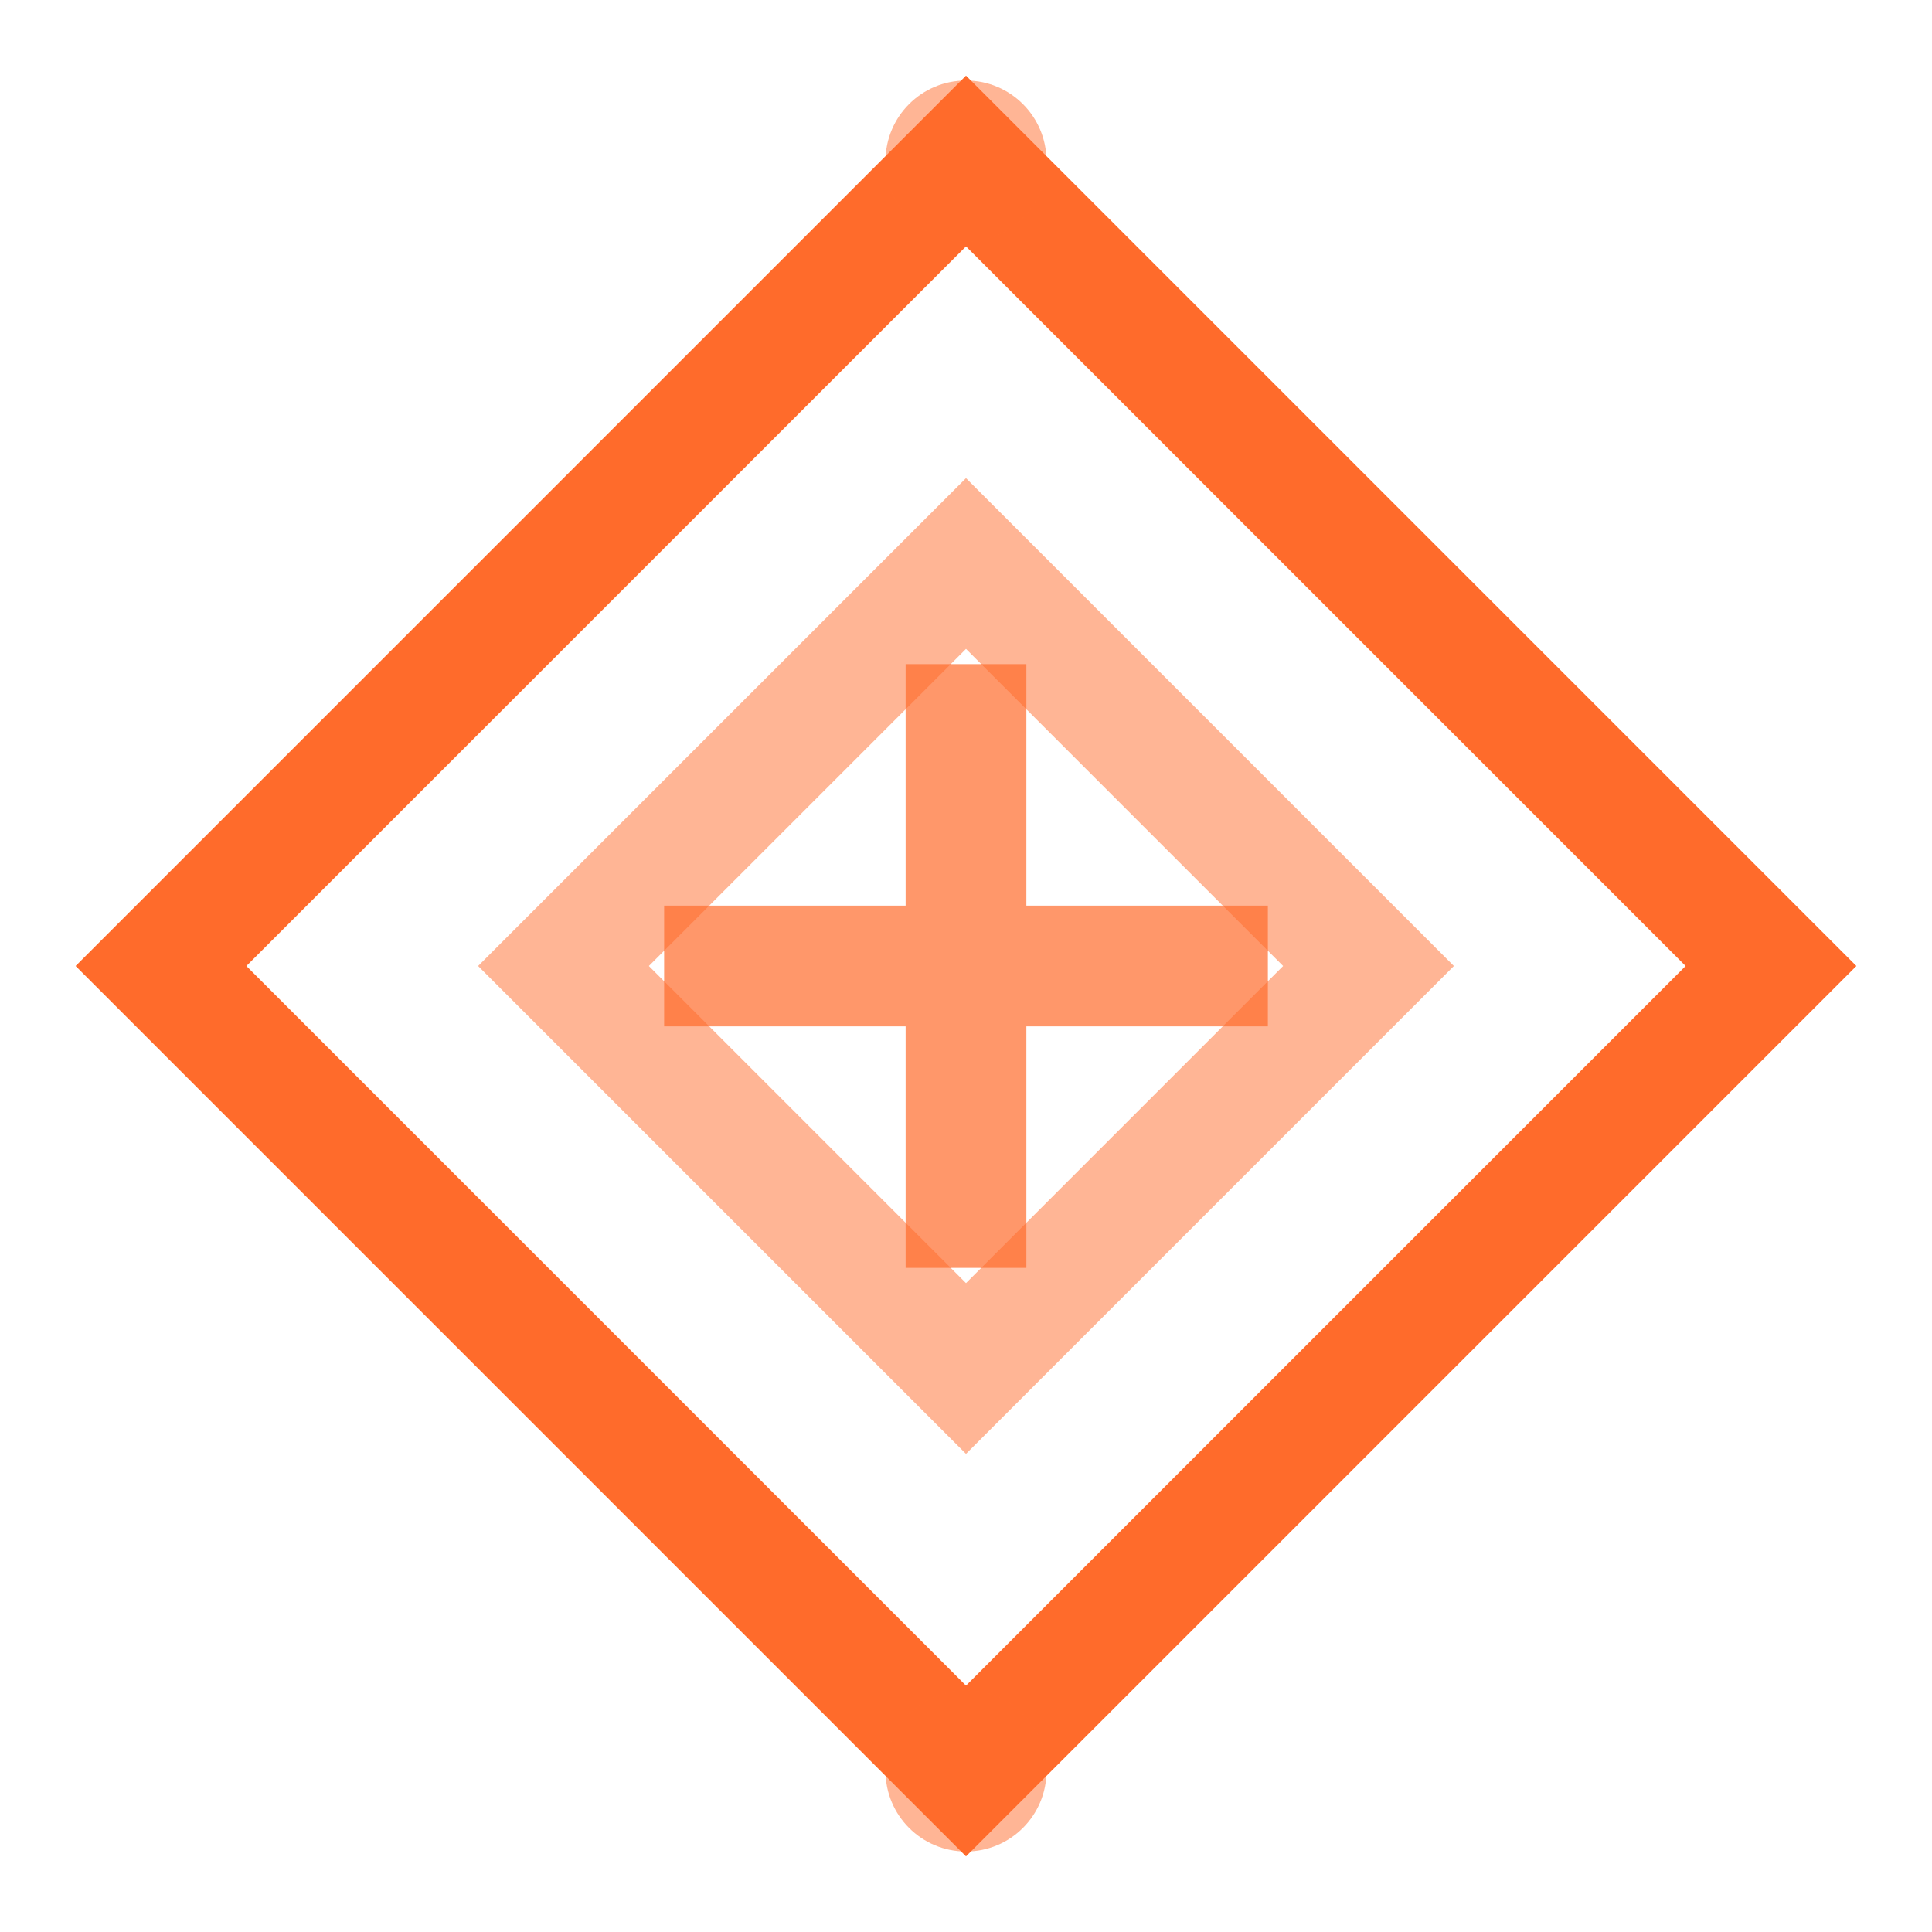
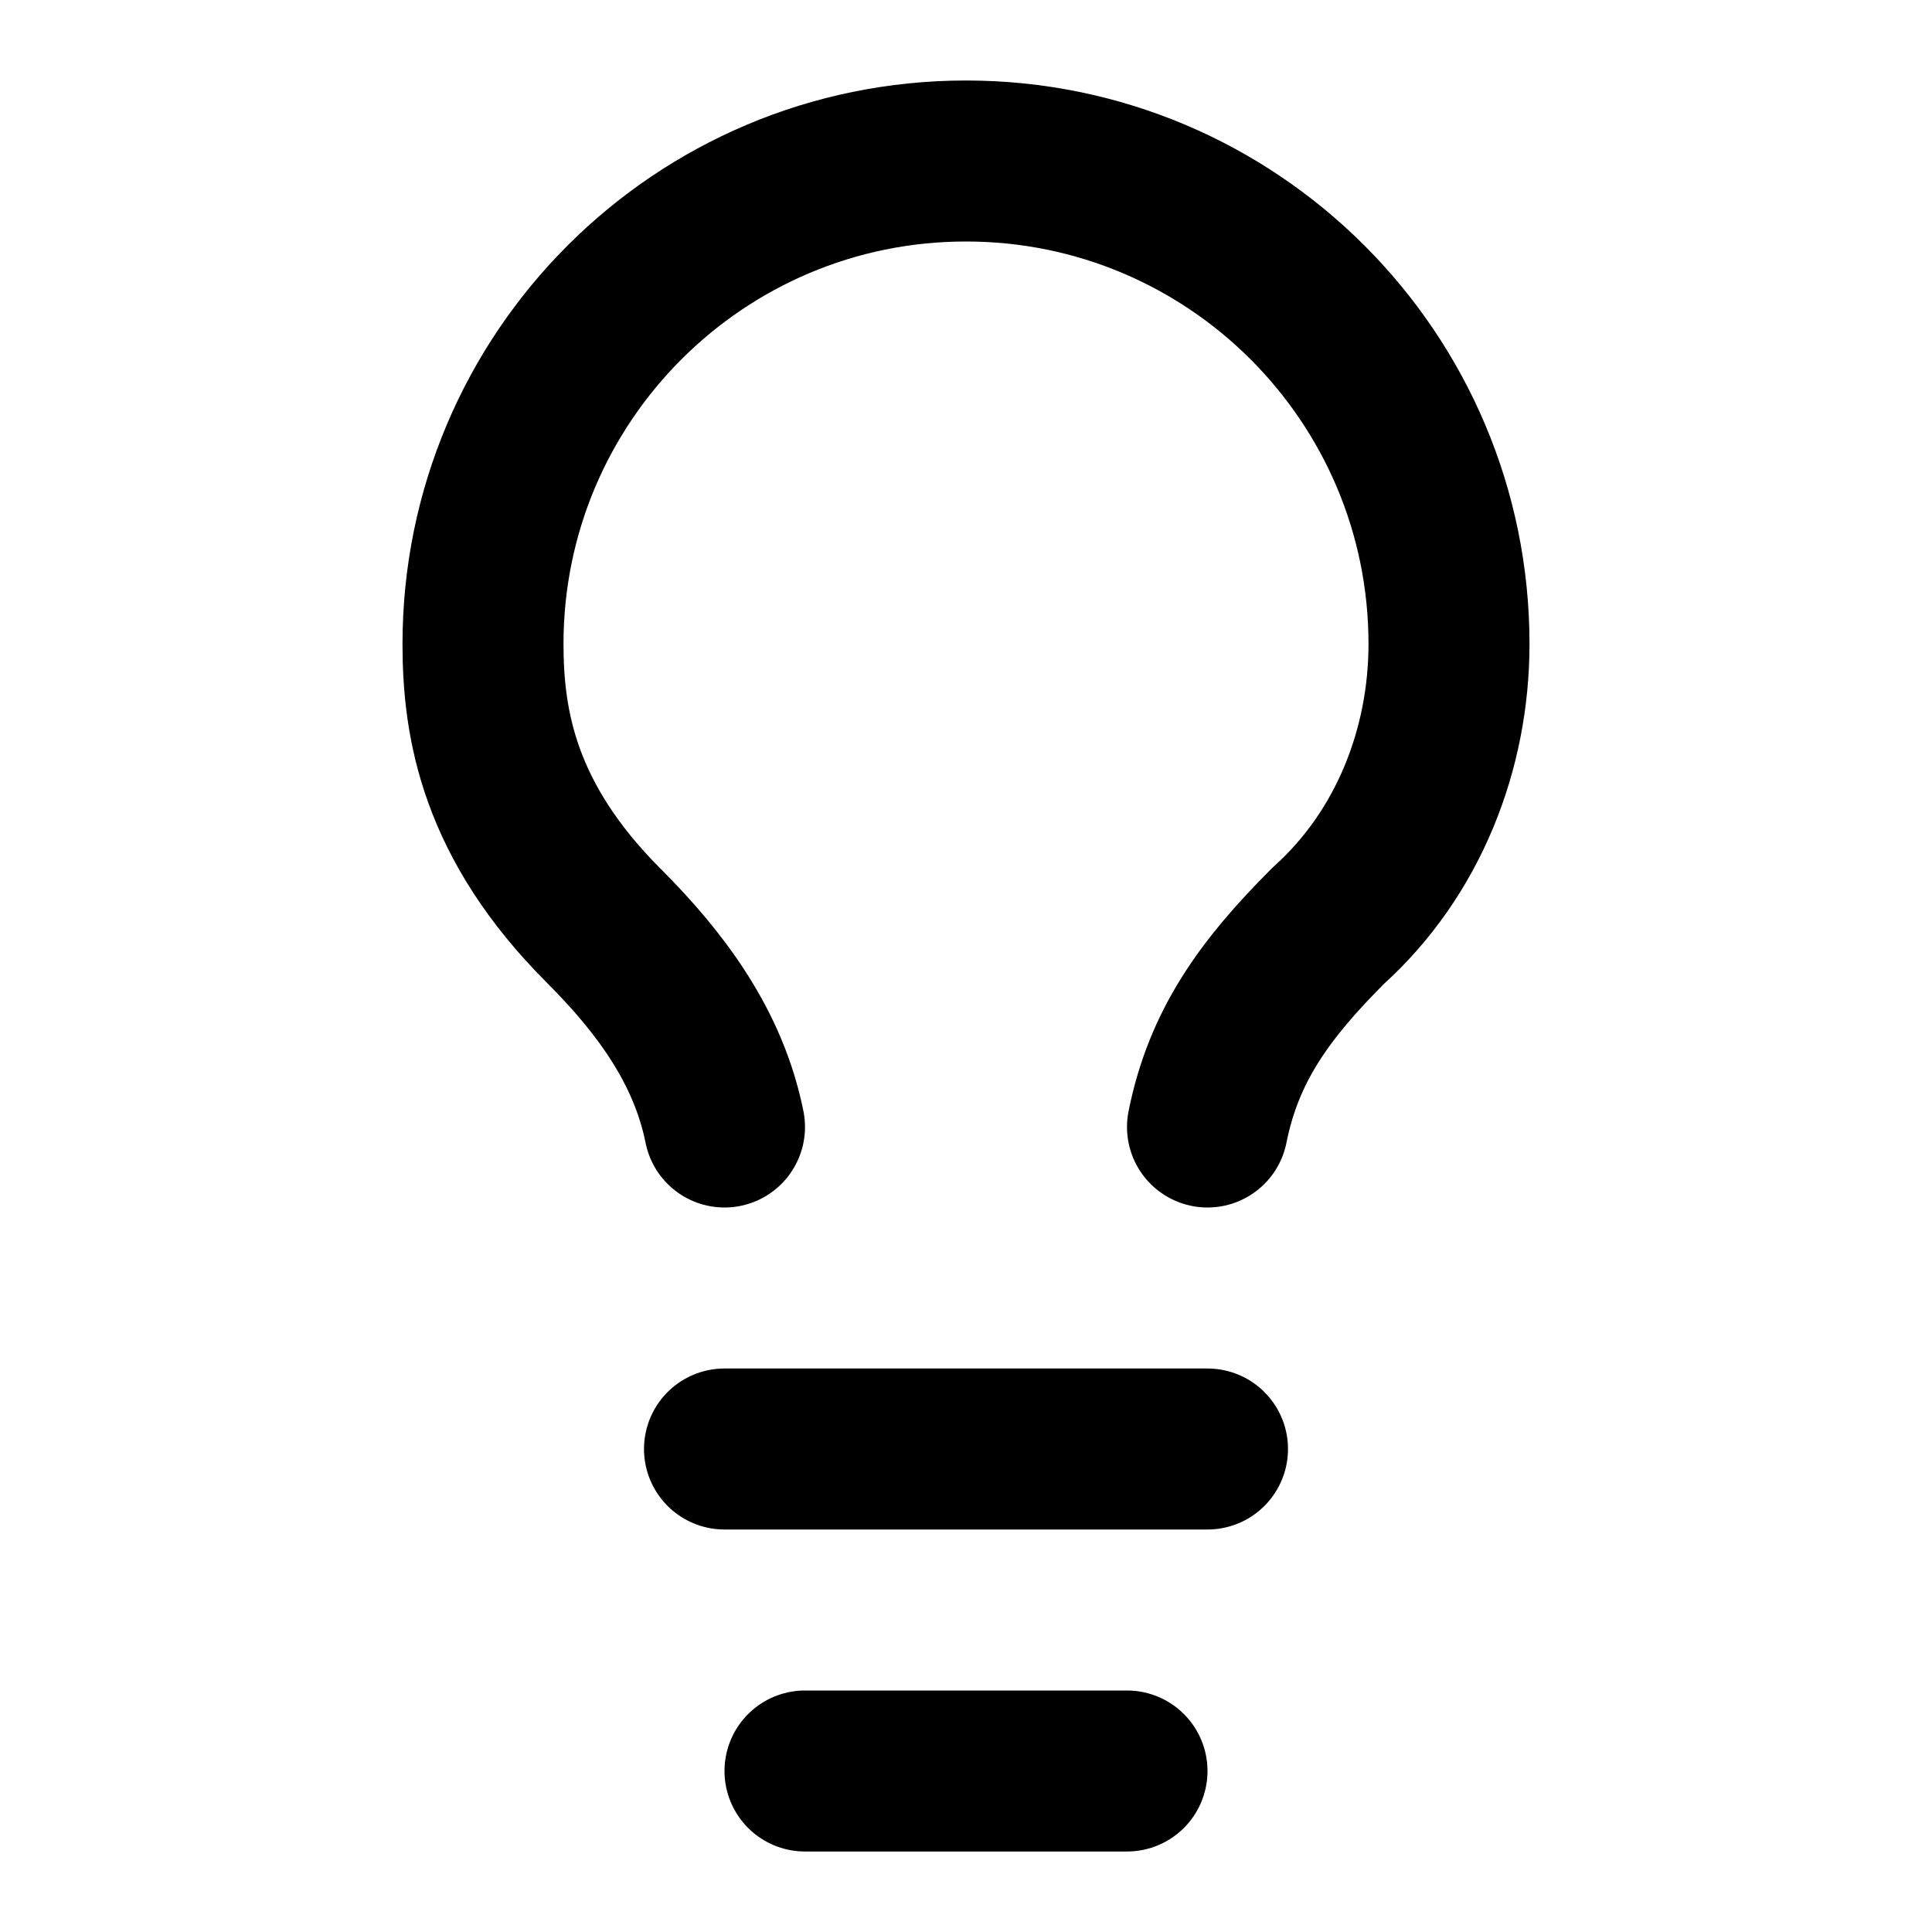
- <svg xmlns="http://www.w3.org/2000/svg" viewBox="0 0 24 24" fill="none" stroke="#FF6B2B" stroke-width="1.5" stroke-linecap="square" stroke-linejoin="miter">
-   <path d="M12 2l10 10-10 10L2 12z" />
-   <path d="M12 7l5 5-5 5-5-5z" opacity="0.5" />
-   <path d="M12 9v6M9 12h6" opacity="0.7" />
-   <circle cx="12" cy="2" r="1" fill="#FF6B2B" stroke="none" opacity="0.5" />
-   <circle cx="12" cy="22" r="1" fill="#FF6B2B" stroke="none" opacity="0.5" />
+ <svg xmlns="http://www.w3.org/2000/svg" width="24" height="24" viewBox="0 0 24 24" fill="none" stroke="currentColor" stroke-width="2" stroke-linecap="round" stroke-linejoin="round">
+   <path d="M15 14c.2-1 .7-1.7 1.5-2.5 1-.9 1.5-2.2 1.5-3.5A6 6 0 0 0 6 8c0 1 .2 2.2 1.5 3.5.7.7 1.3 1.5 1.5 2.5" />
+   <line x1="9" y1="18" x2="15" y2="18" />
+   <line x1="10" y1="22" x2="14" y2="22" />
</svg>
